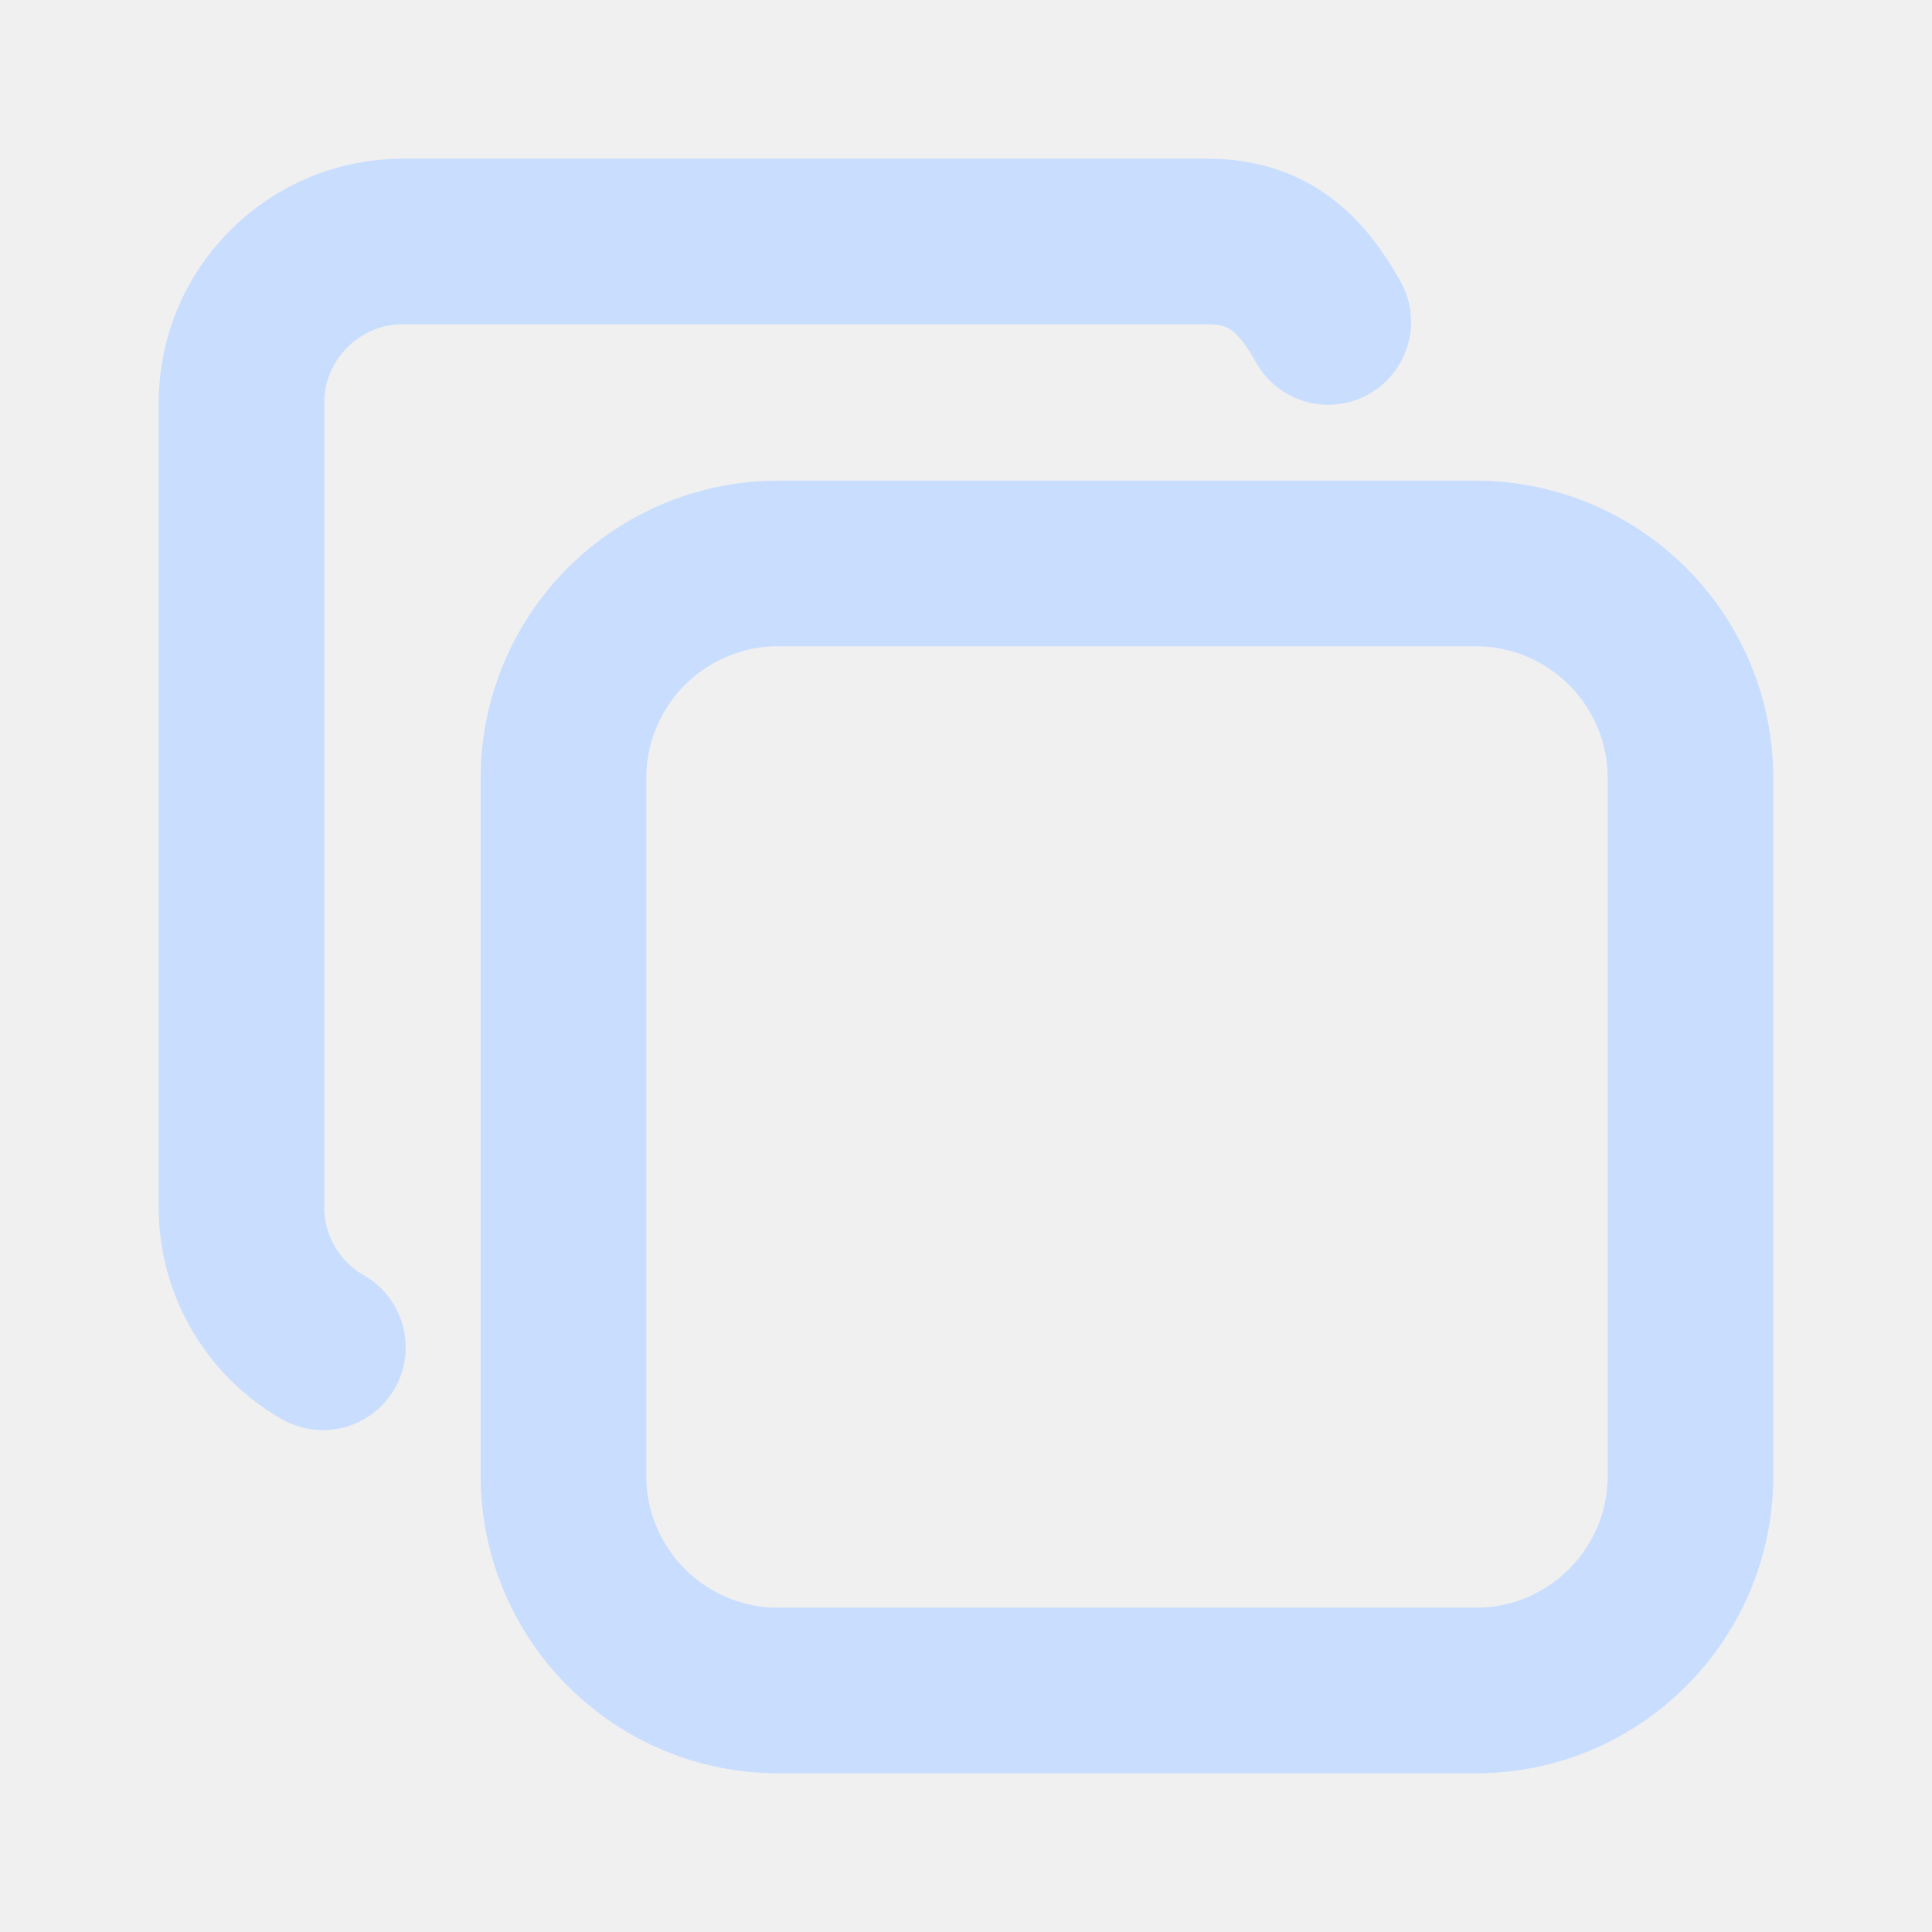
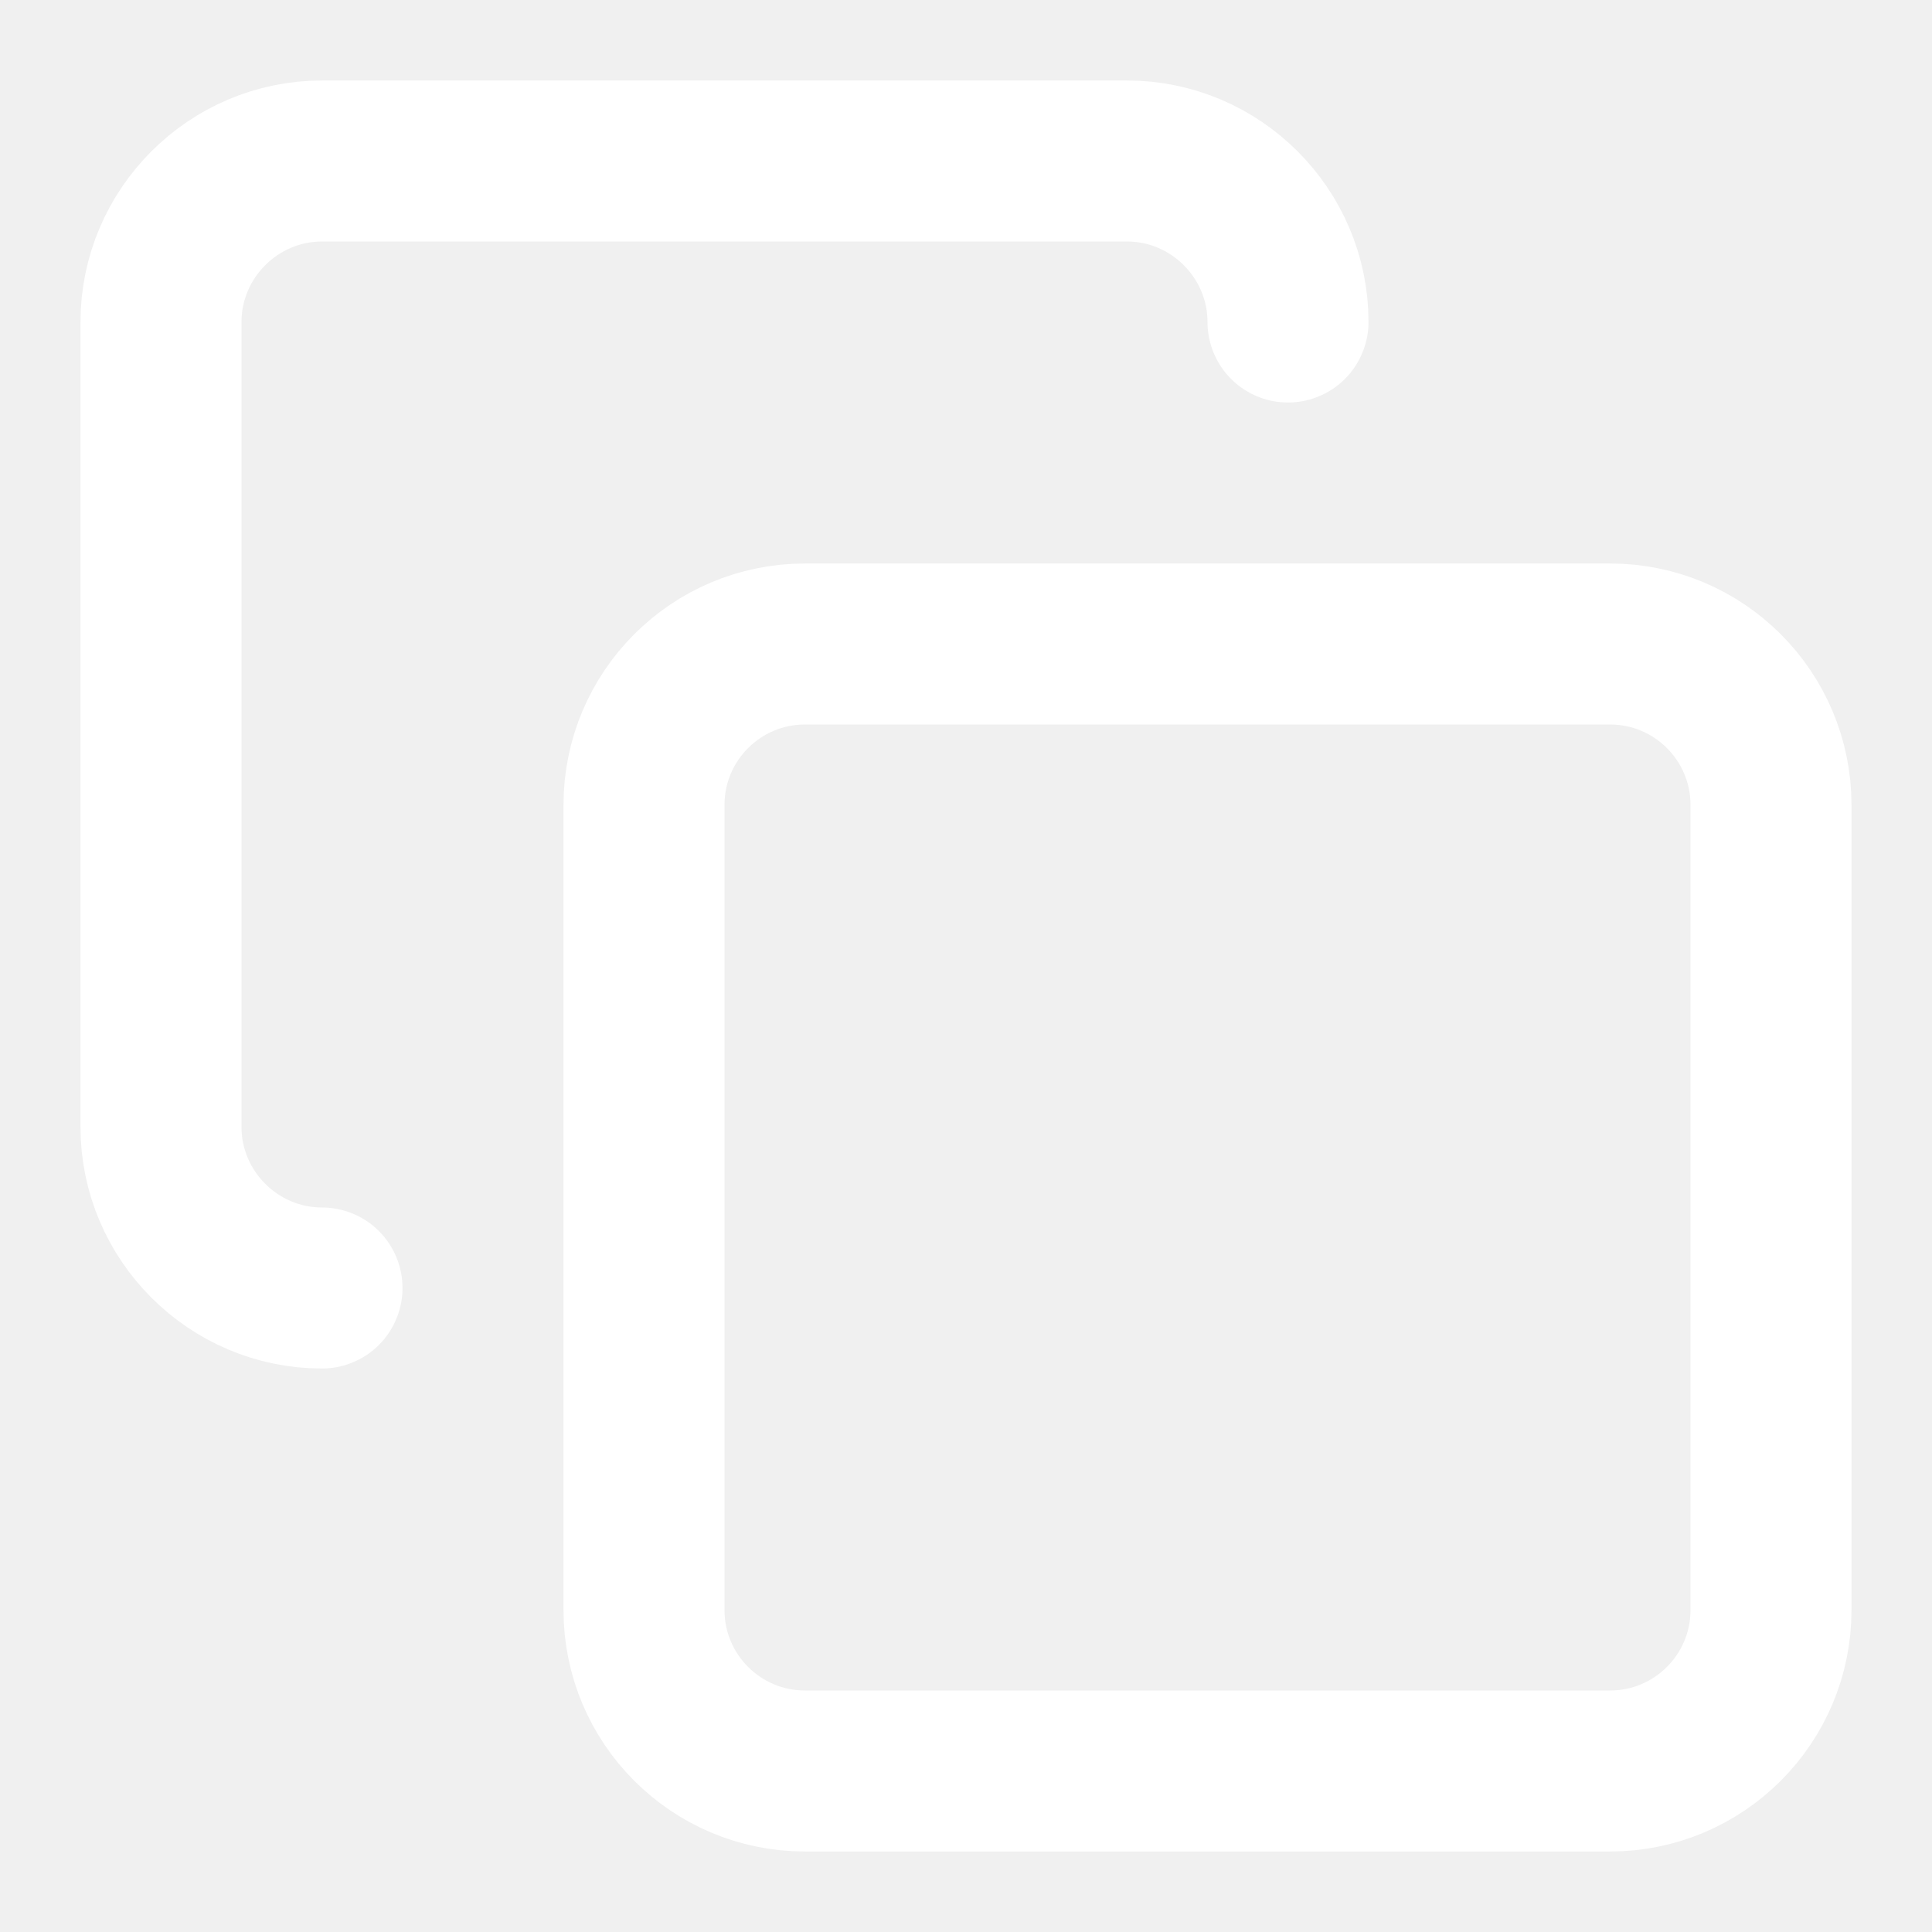
- <svg xmlns="http://www.w3.org/2000/svg" width="14" height="14" viewBox="0 0 14 14" fill="none">
-   <path d="M4.083 5.639C4.083 5.226 4.247 4.831 4.539 4.539C4.831 4.247 5.226 4.083 5.639 4.083H10.694C10.899 4.083 11.101 4.124 11.29 4.202C11.478 4.28 11.65 4.395 11.794 4.539C11.939 4.683 12.053 4.855 12.132 5.044C12.21 5.232 12.25 5.435 12.25 5.639V10.694C12.25 10.899 12.21 11.101 12.132 11.29C12.053 11.478 11.939 11.65 11.794 11.794C11.65 11.939 11.478 12.053 11.29 12.132C11.101 12.21 10.899 12.25 10.694 12.25H5.639C5.435 12.25 5.232 12.21 5.044 12.132C4.855 12.053 4.683 11.939 4.539 11.794C4.394 11.65 4.28 11.478 4.202 11.29C4.123 11.101 4.083 10.899 4.083 10.694V5.639Z" stroke="#C9DDFF" stroke-width="1.2" stroke-linecap="round" stroke-linejoin="round" />
-   <path d="M2.34 9.763C2.161 9.661 2.013 9.514 1.909 9.336C1.805 9.158 1.75 8.956 1.75 8.75V2.917C1.75 2.275 2.275 1.75 2.917 1.75H8.75C9.188 1.75 9.425 1.975 9.625 2.333" stroke="#C9DDFF" stroke-width="1.2" stroke-linecap="round" stroke-linejoin="round" />
+ <svg xmlns="http://www.w3.org/2000/svg" width="36" height="36" viewBox="0 0 24 24" fill="none" stroke="#ffffff" stroke-width="2" stroke-linecap="round" stroke-linejoin="round" class="lucide lucide-copy">
+   <rect width="14" height="14" x="8" y="8" rx="2" ry="2" />
+   <path d="M4 16c-1.1 0-2-.9-2-2V4c0-1.1.9-2 2-2h10c1.1 0 2 .9 2 2" />
</svg>
